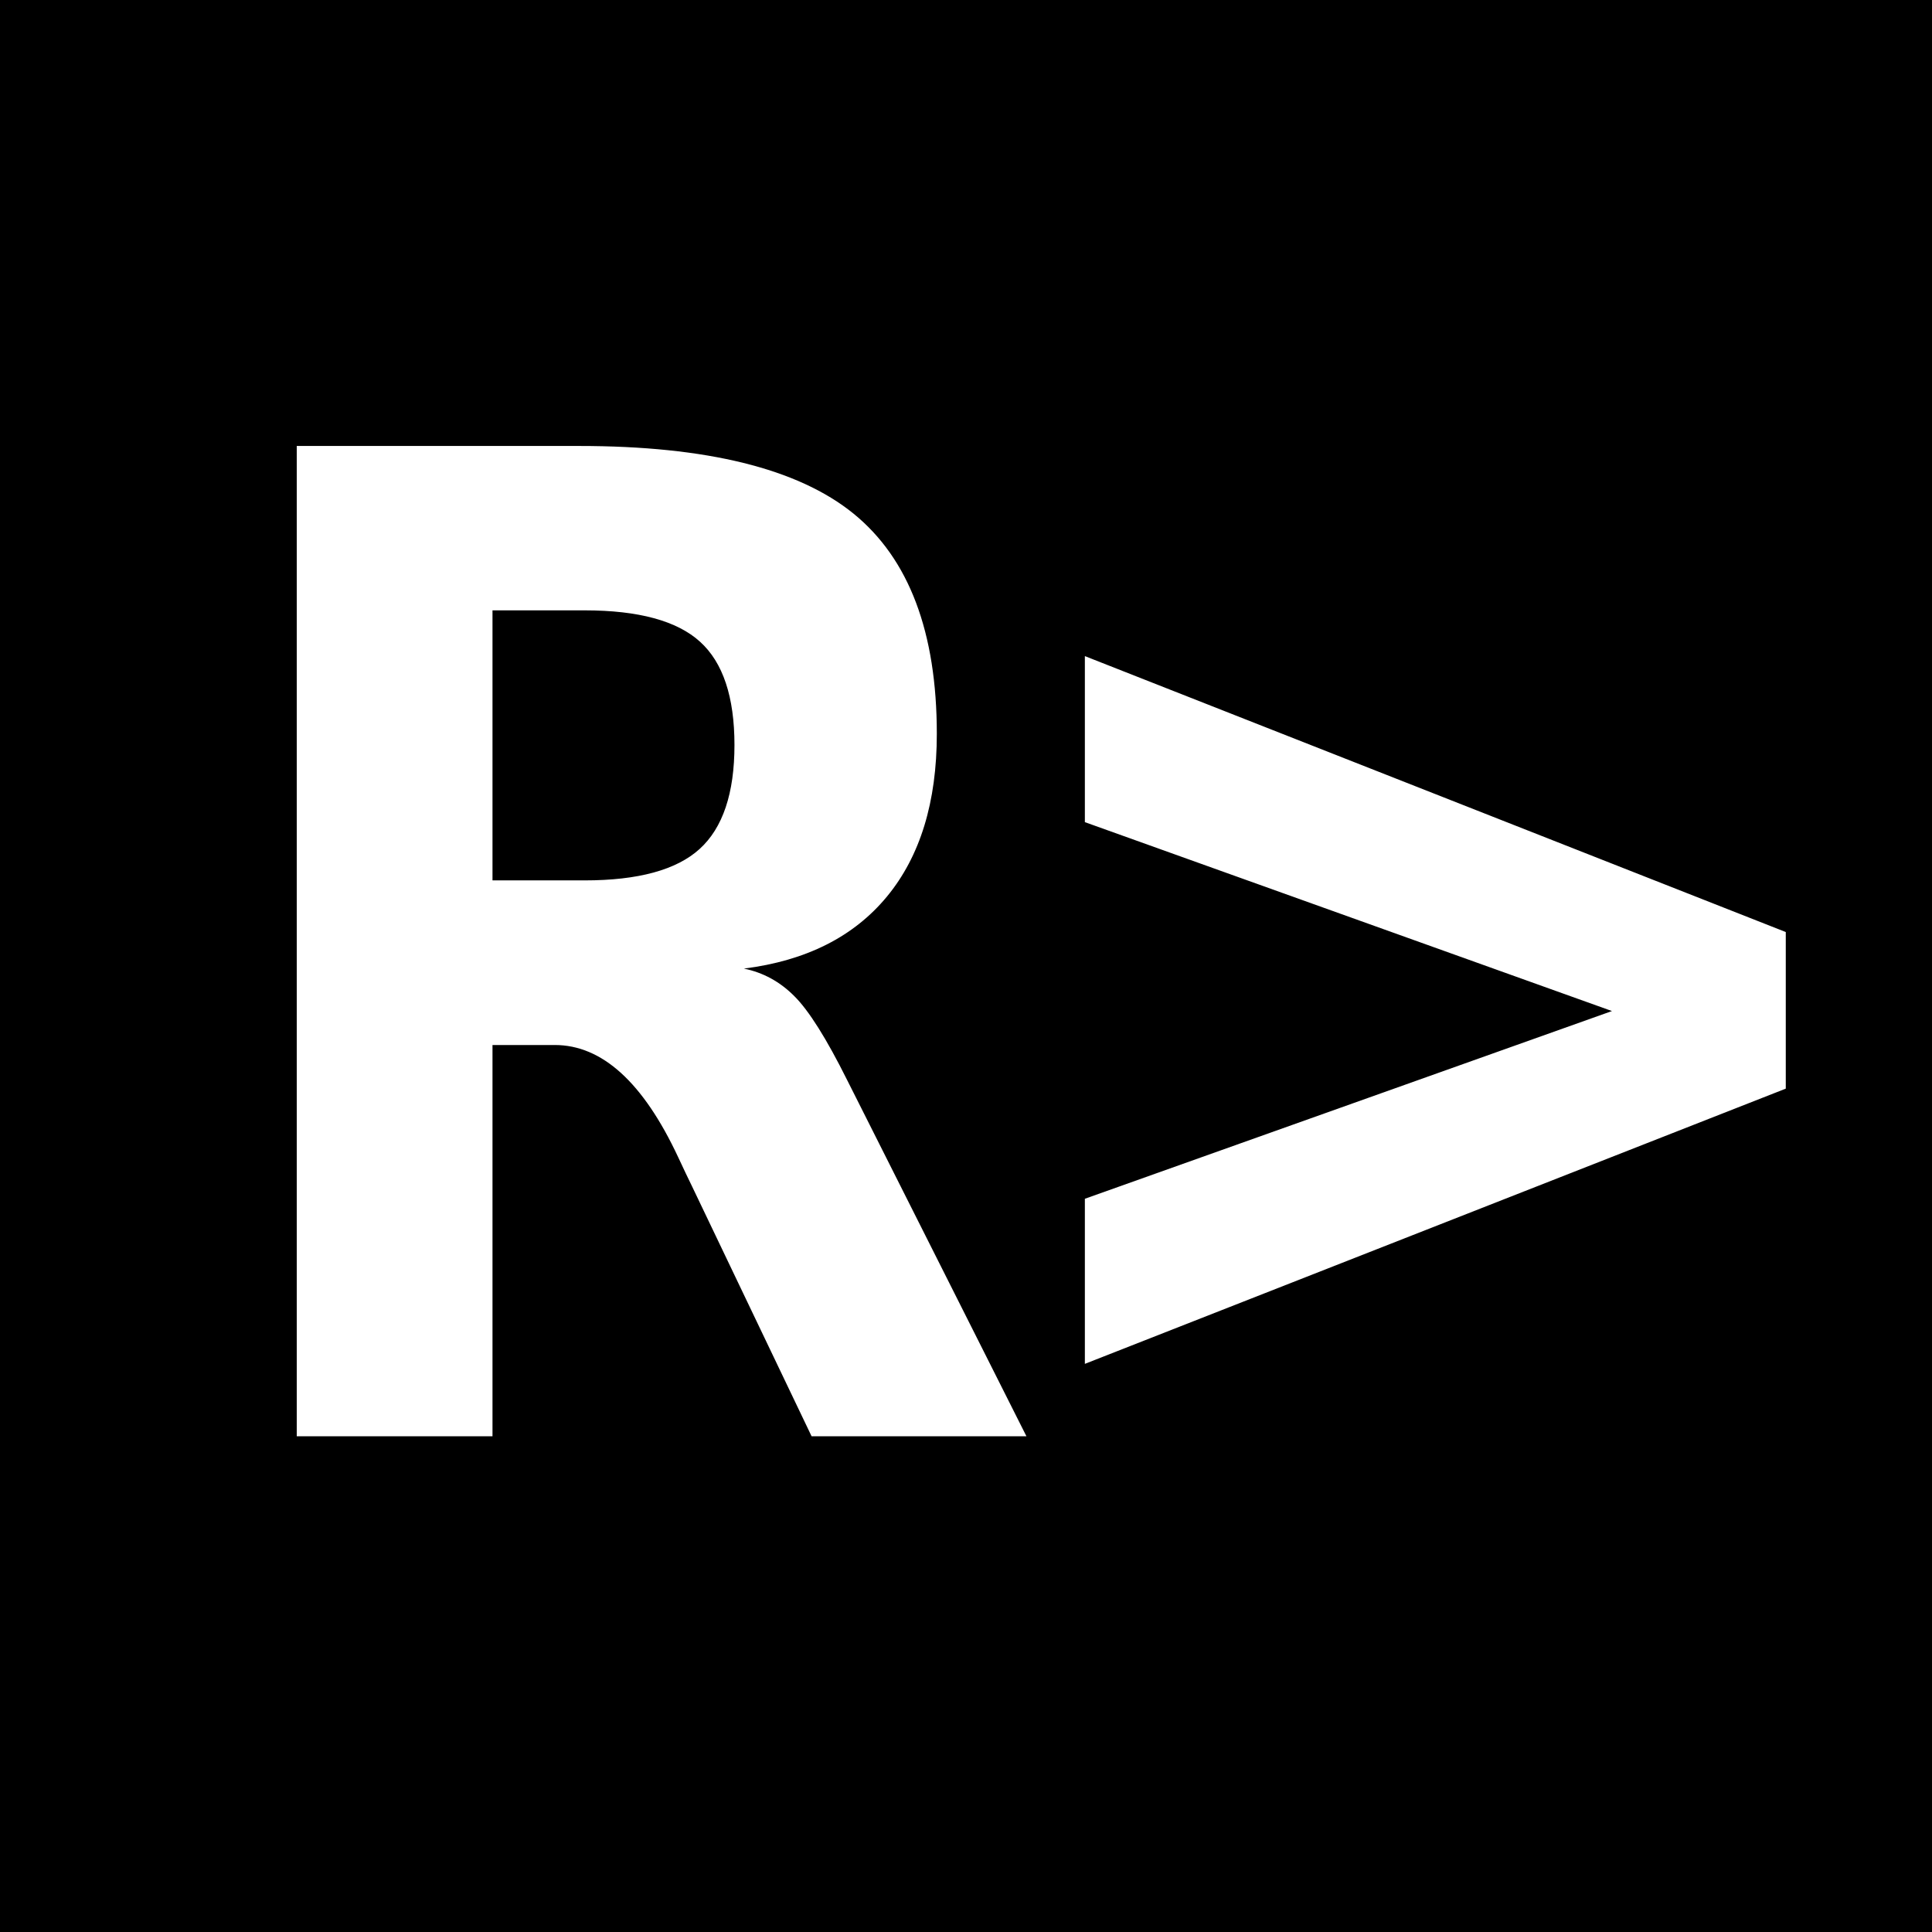
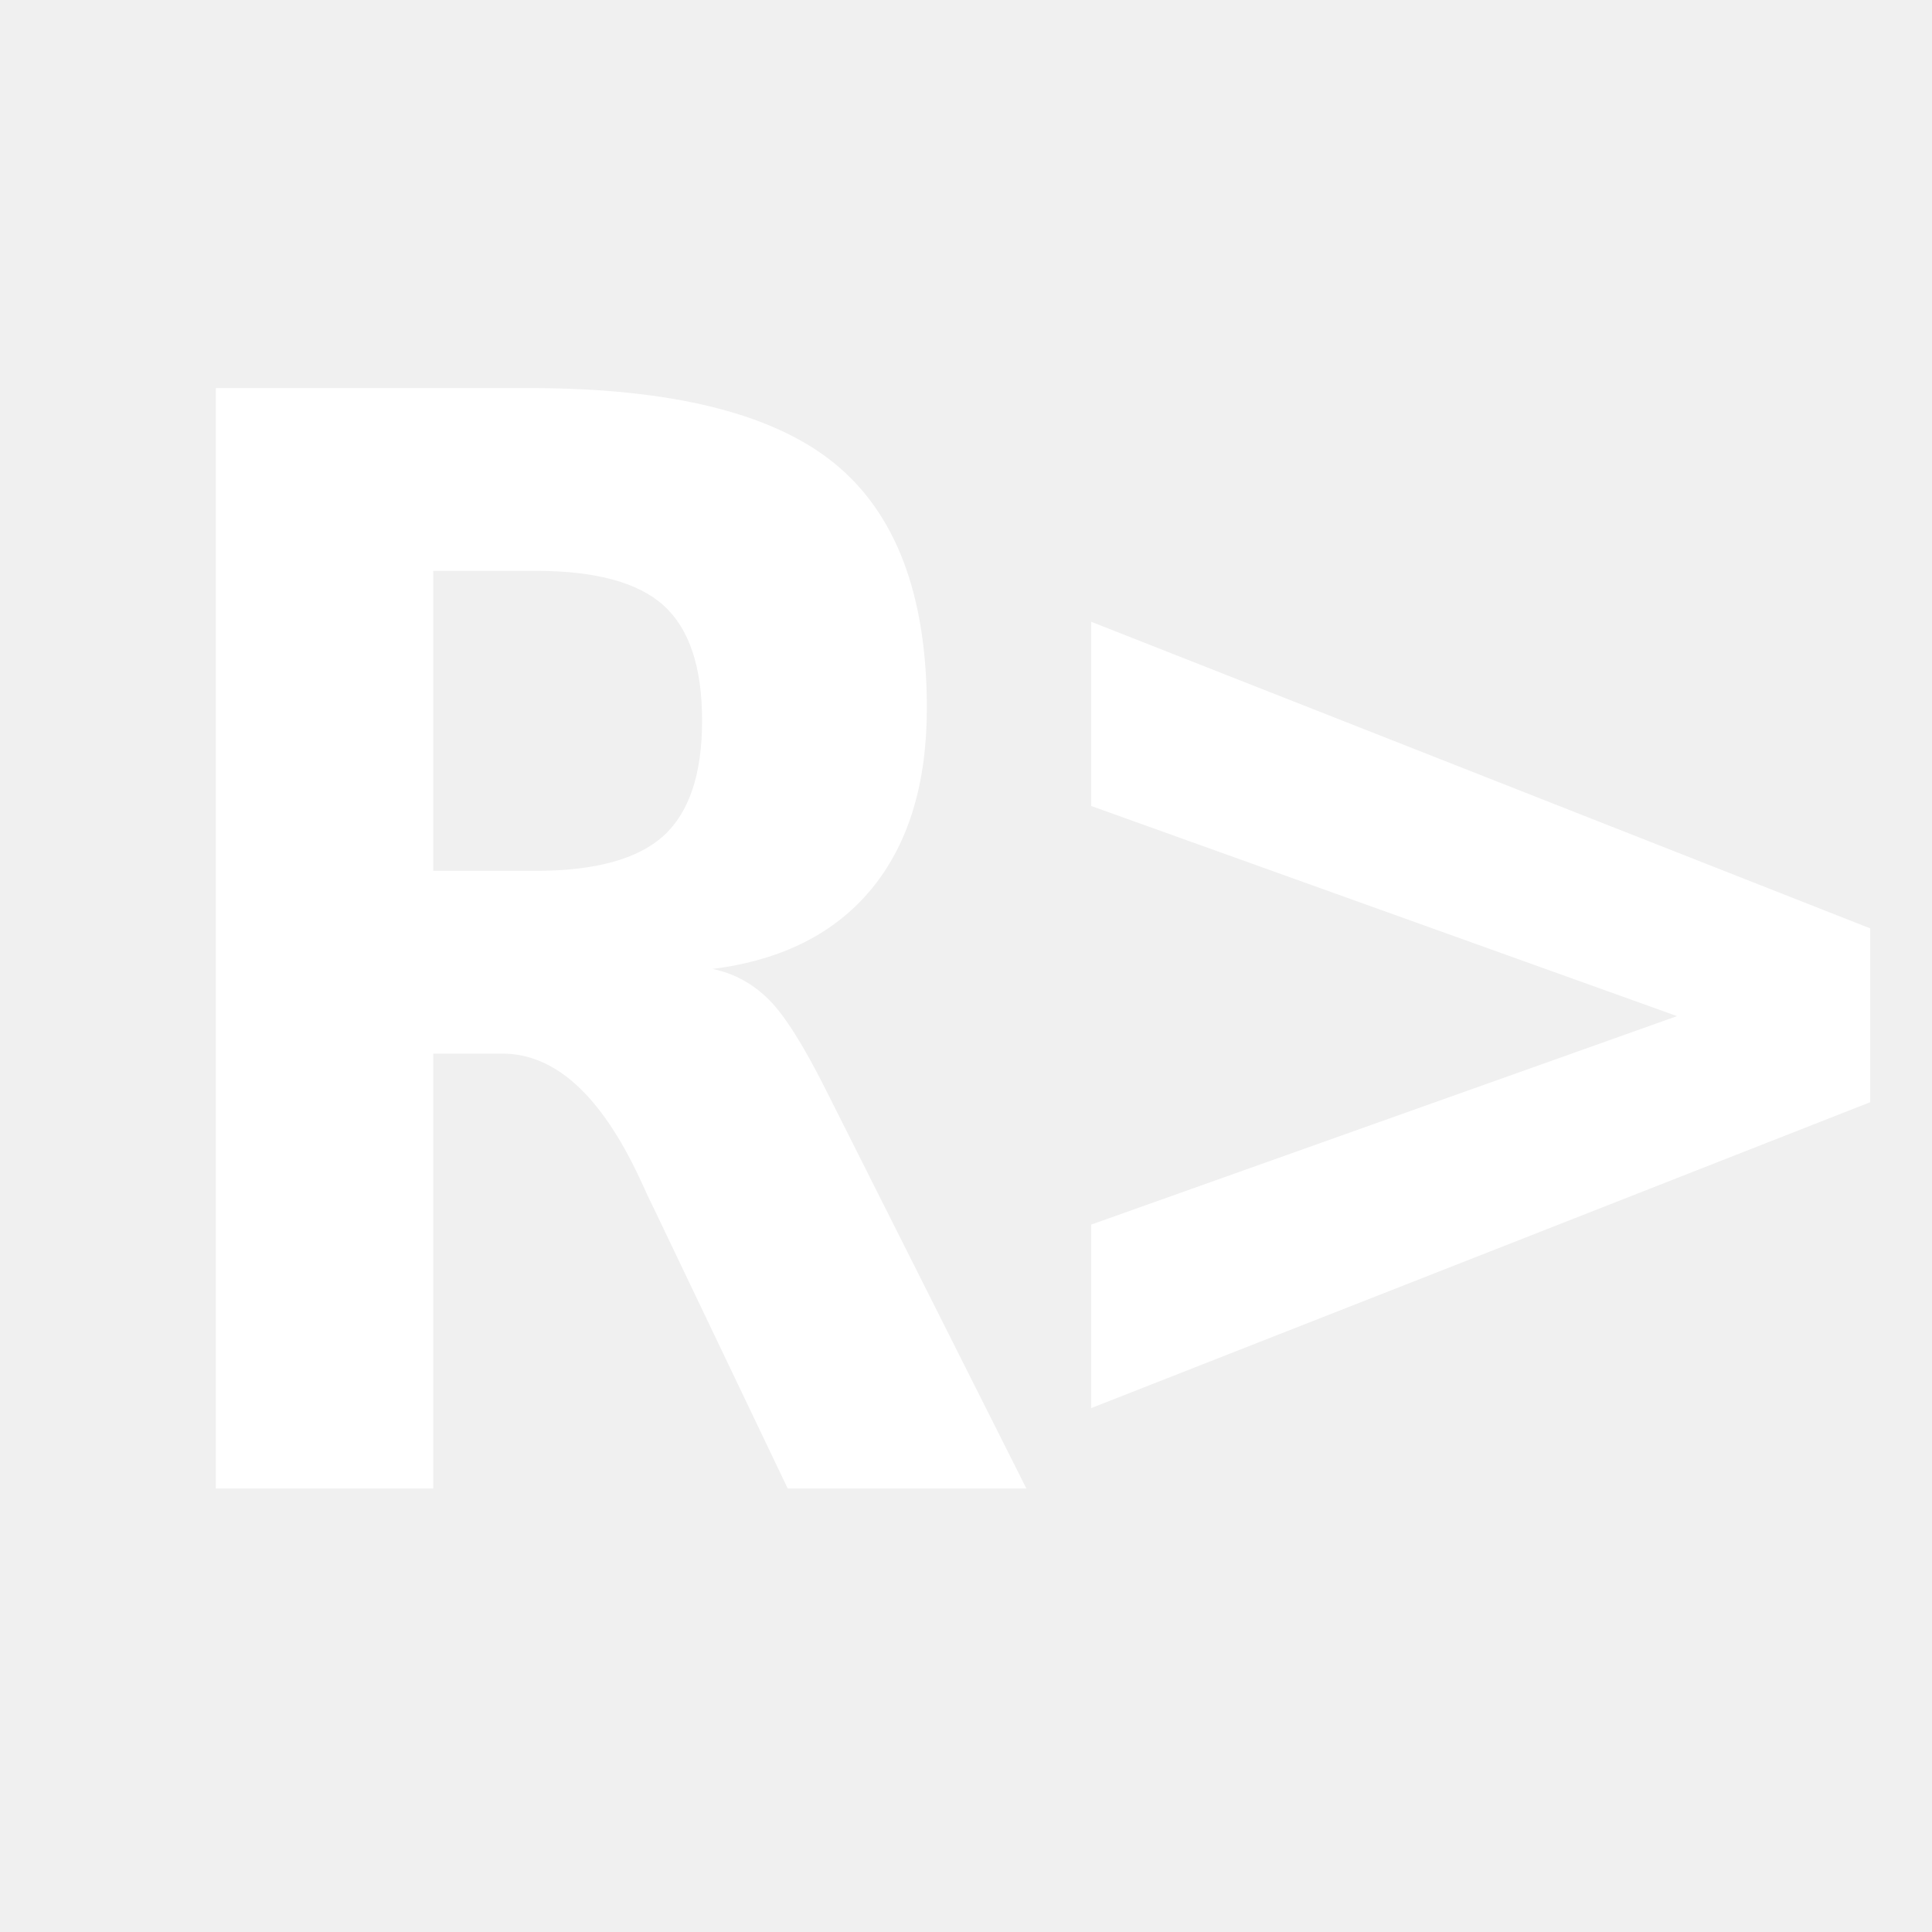
<svg xmlns="http://www.w3.org/2000/svg" viewBox="0 0 128 128">
-   <rect width="128" height="128" fill="#000" />
-   <text x="68" y="64" font-family="Menlo, Consolas, Monaco, monospace" font-size="90" font-weight="600" fill="#fff" text-anchor="middle" dominant-baseline="central">R&gt;</text>
+   <text x="68" y="64" font-family="Menlo, Consolas, Monaco, monospace" font-size="100" font-weight="600" fill="#fff" text-anchor="middle" dominant-baseline="central">R&gt;</text>
</svg>
